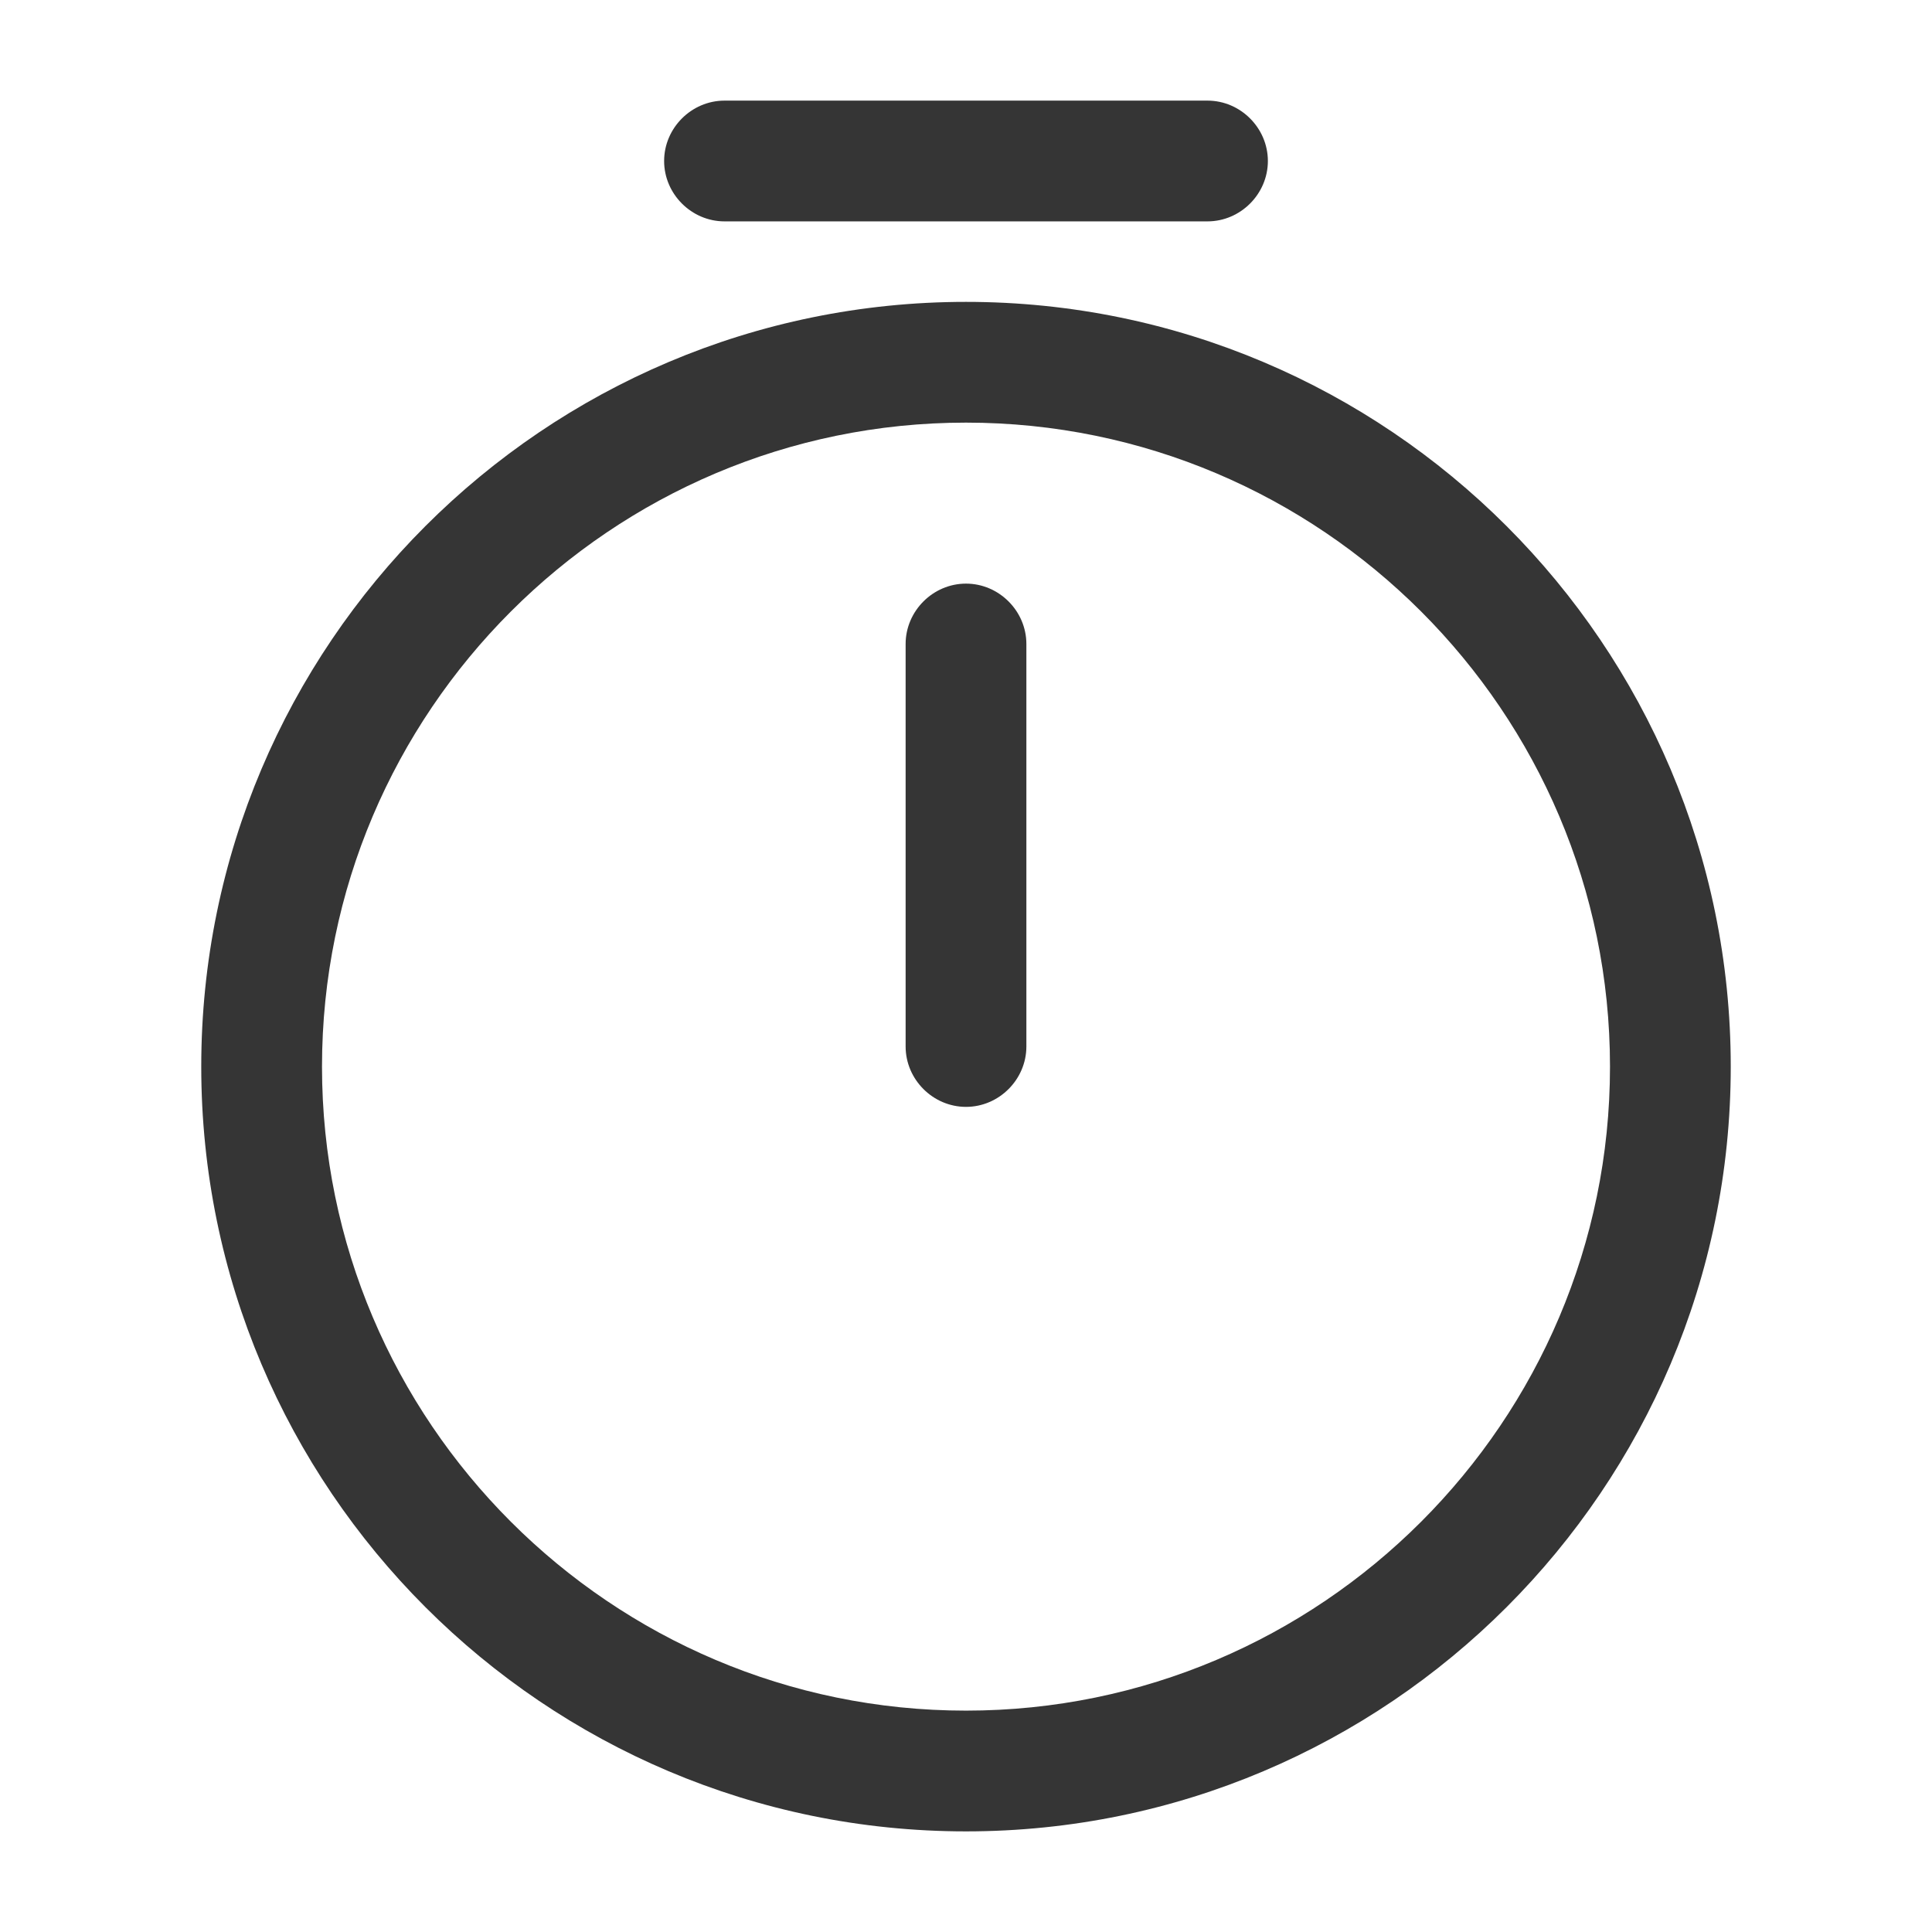
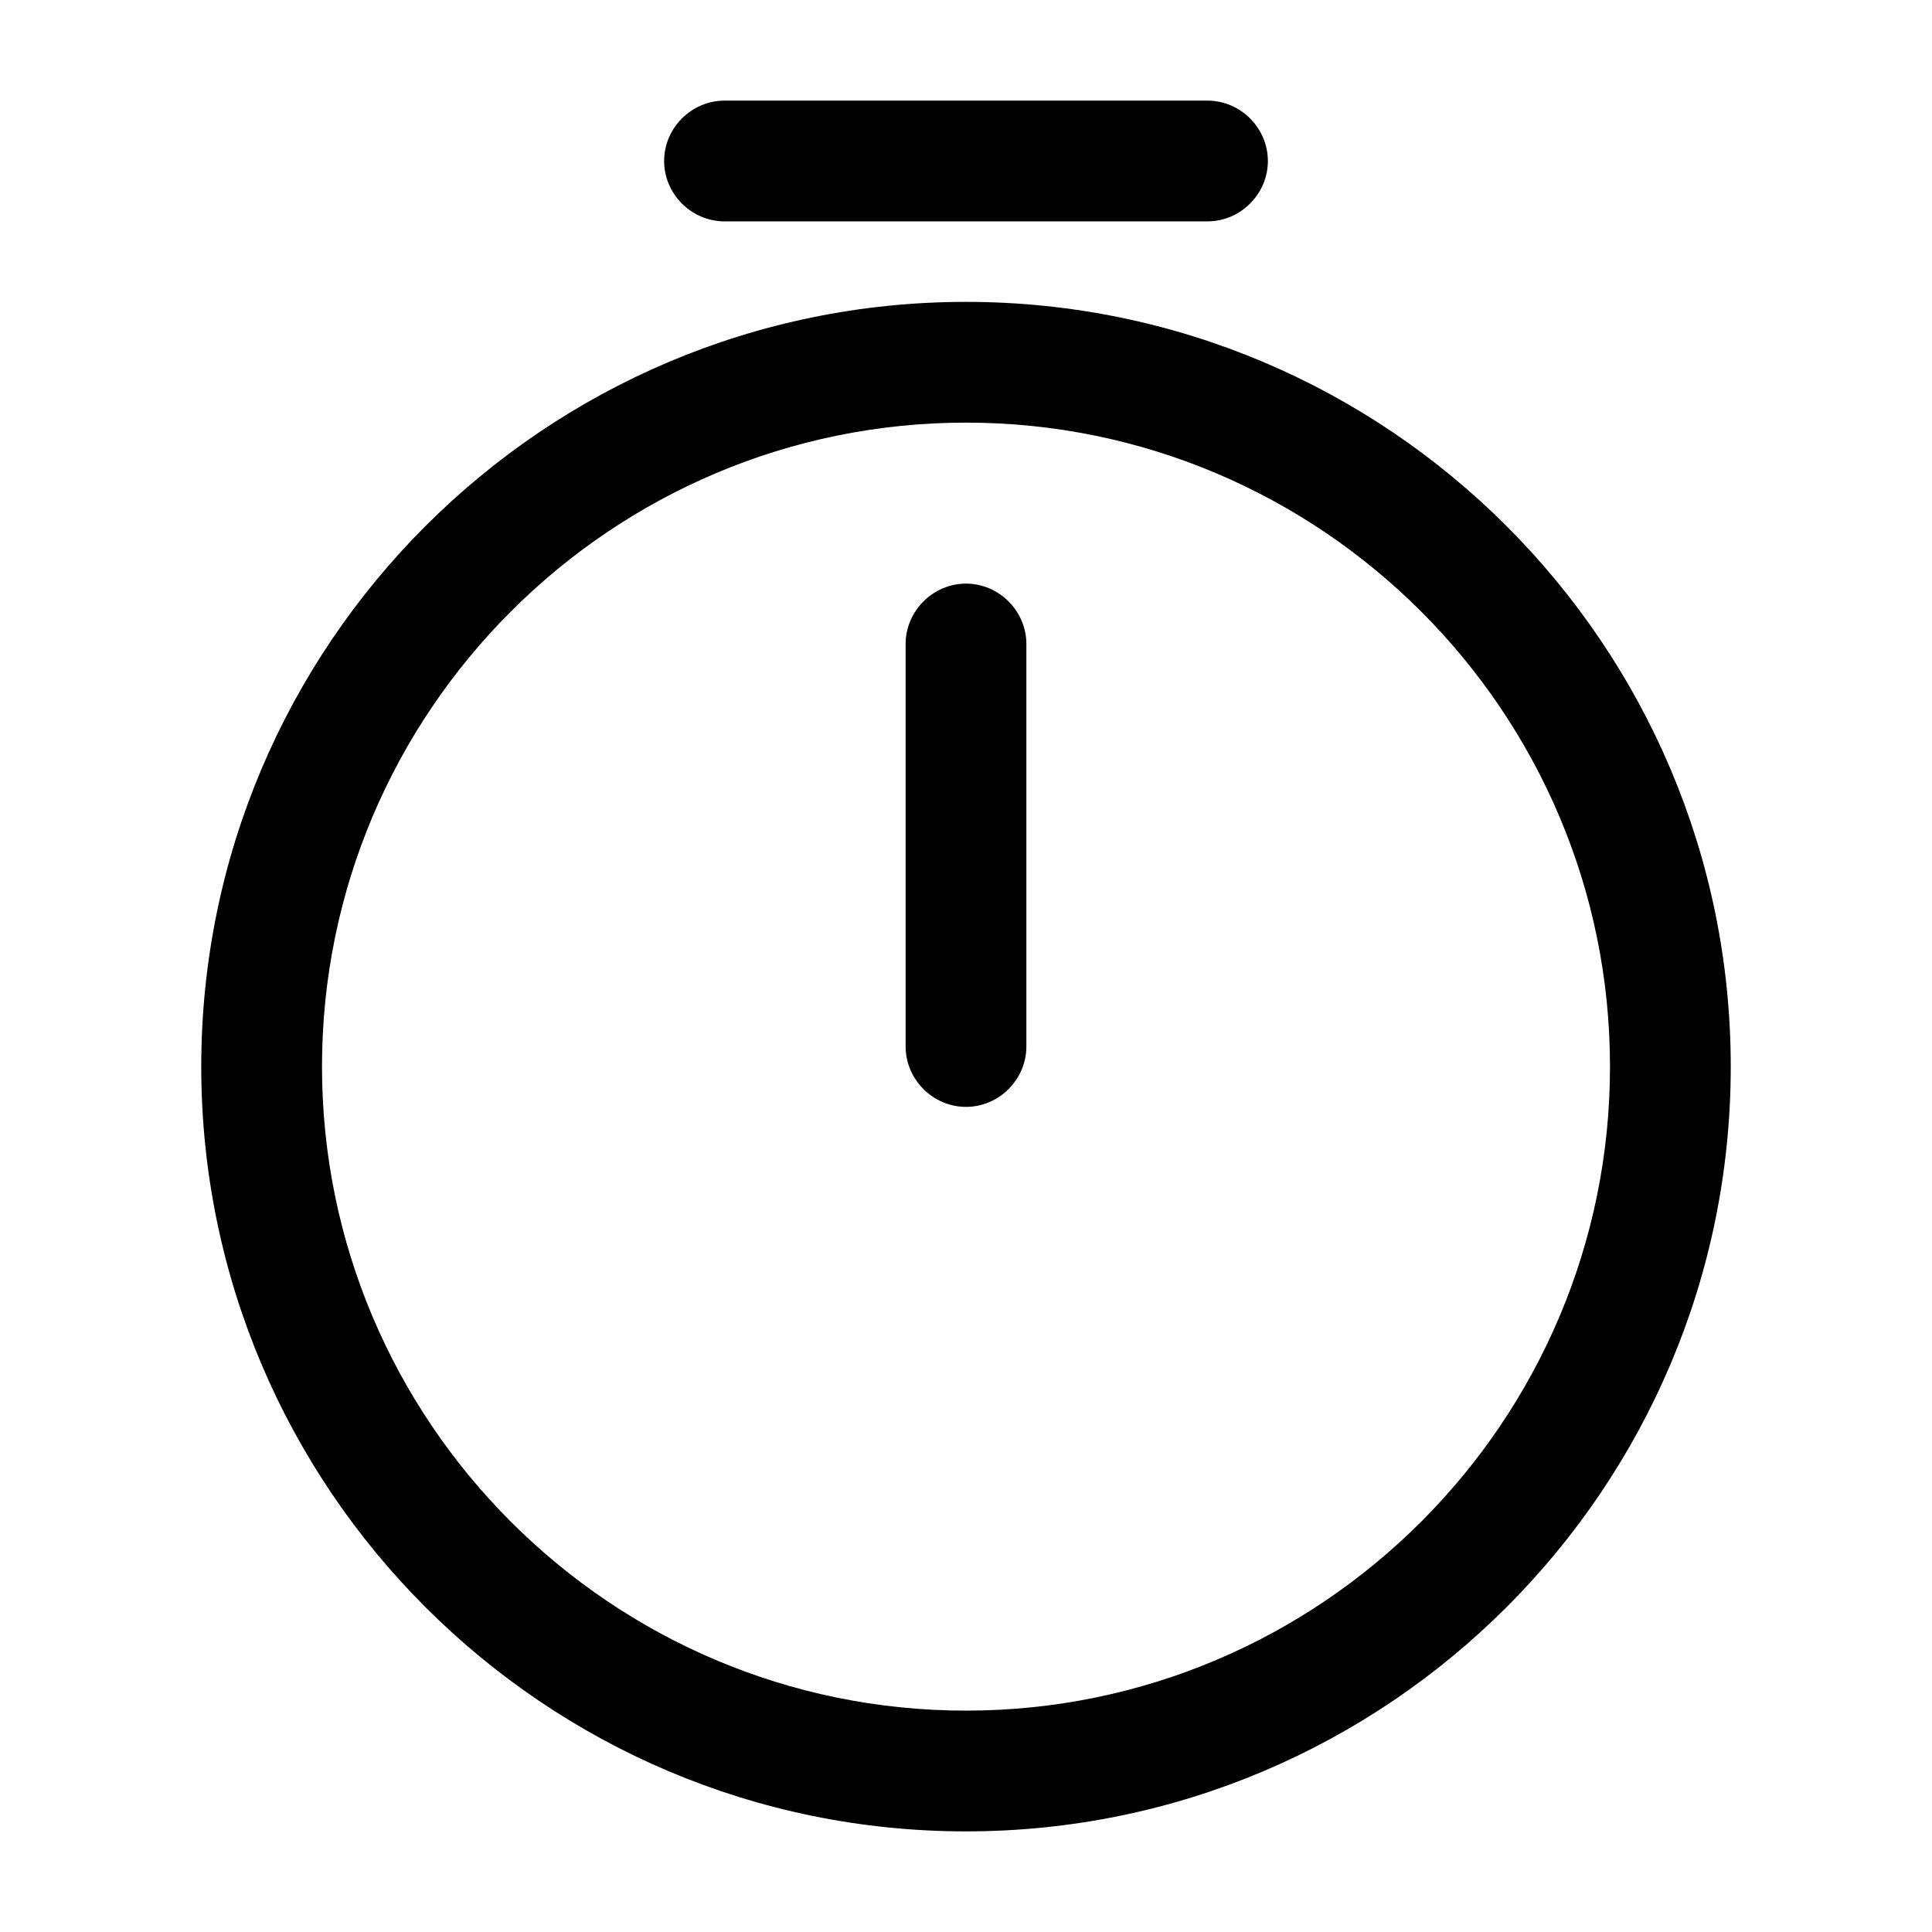
<svg xmlns="http://www.w3.org/2000/svg" width="48" height="48" viewBox="0 0 48 48" fill="none">
-   <path d="M24 45.5C13.52 45.5 5 36.98 5 26.5C5 16.02 13.52 7.5 24 7.5C34.48 7.5 43 16.02 43 26.5C43 36.98 34.48 45.5 24 45.5ZM24 10.5C15.18 10.5 8 17.68 8 26.5C8 35.32 15.18 42.5 24 42.5C32.82 42.5 40 35.32 40 26.5C40 17.68 32.82 10.5 24 10.5Z" fill="#353535" />
-   <path d="M24 27.5C23.18 27.5 22.5 26.82 22.5 26V16C22.5 15.18 23.18 14.5 24 14.5C24.82 14.5 25.5 15.18 25.5 16V26C25.5 26.82 24.82 27.5 24 27.5Z" fill="#353535" />
-   <path d="M30 5.5H18C17.18 5.5 16.5 4.82 16.5 4C16.5 3.18 17.18 2.5 18 2.5H30C30.82 2.5 31.5 3.18 31.5 4C31.5 4.82 30.82 5.5 30 5.5Z" fill="#353535" />
+   <path d="M24 45.5C13.52 45.5 5 36.98 5 26.5C5 16.02 13.52 7.5 24 7.5C34.48 7.5 43 16.02 43 26.5C43 36.98 34.48 45.5 24 45.5ZM24 10.5C15.18 10.5 8 17.68 8 26.5C8 35.32 15.18 42.5 24 42.5C32.82 42.5 40 35.32 40 26.5C40 17.68 32.82 10.5 24 10.5Z" fill="currentColor" />
+   <path d="M24 27.5C23.18 27.5 22.5 26.82 22.5 26V16C22.5 15.18 23.18 14.5 24 14.5C24.82 14.5 25.5 15.18 25.5 16V26C25.5 26.82 24.82 27.5 24 27.5Z" fill="currentColor" />
+   <path d="M30 5.5H18C17.18 5.5 16.5 4.82 16.5 4C16.5 3.18 17.18 2.5 18 2.5H30C30.82 2.5 31.5 3.18 31.5 4C31.5 4.82 30.82 5.5 30 5.5Z" fill="currentColor" />
</svg>
